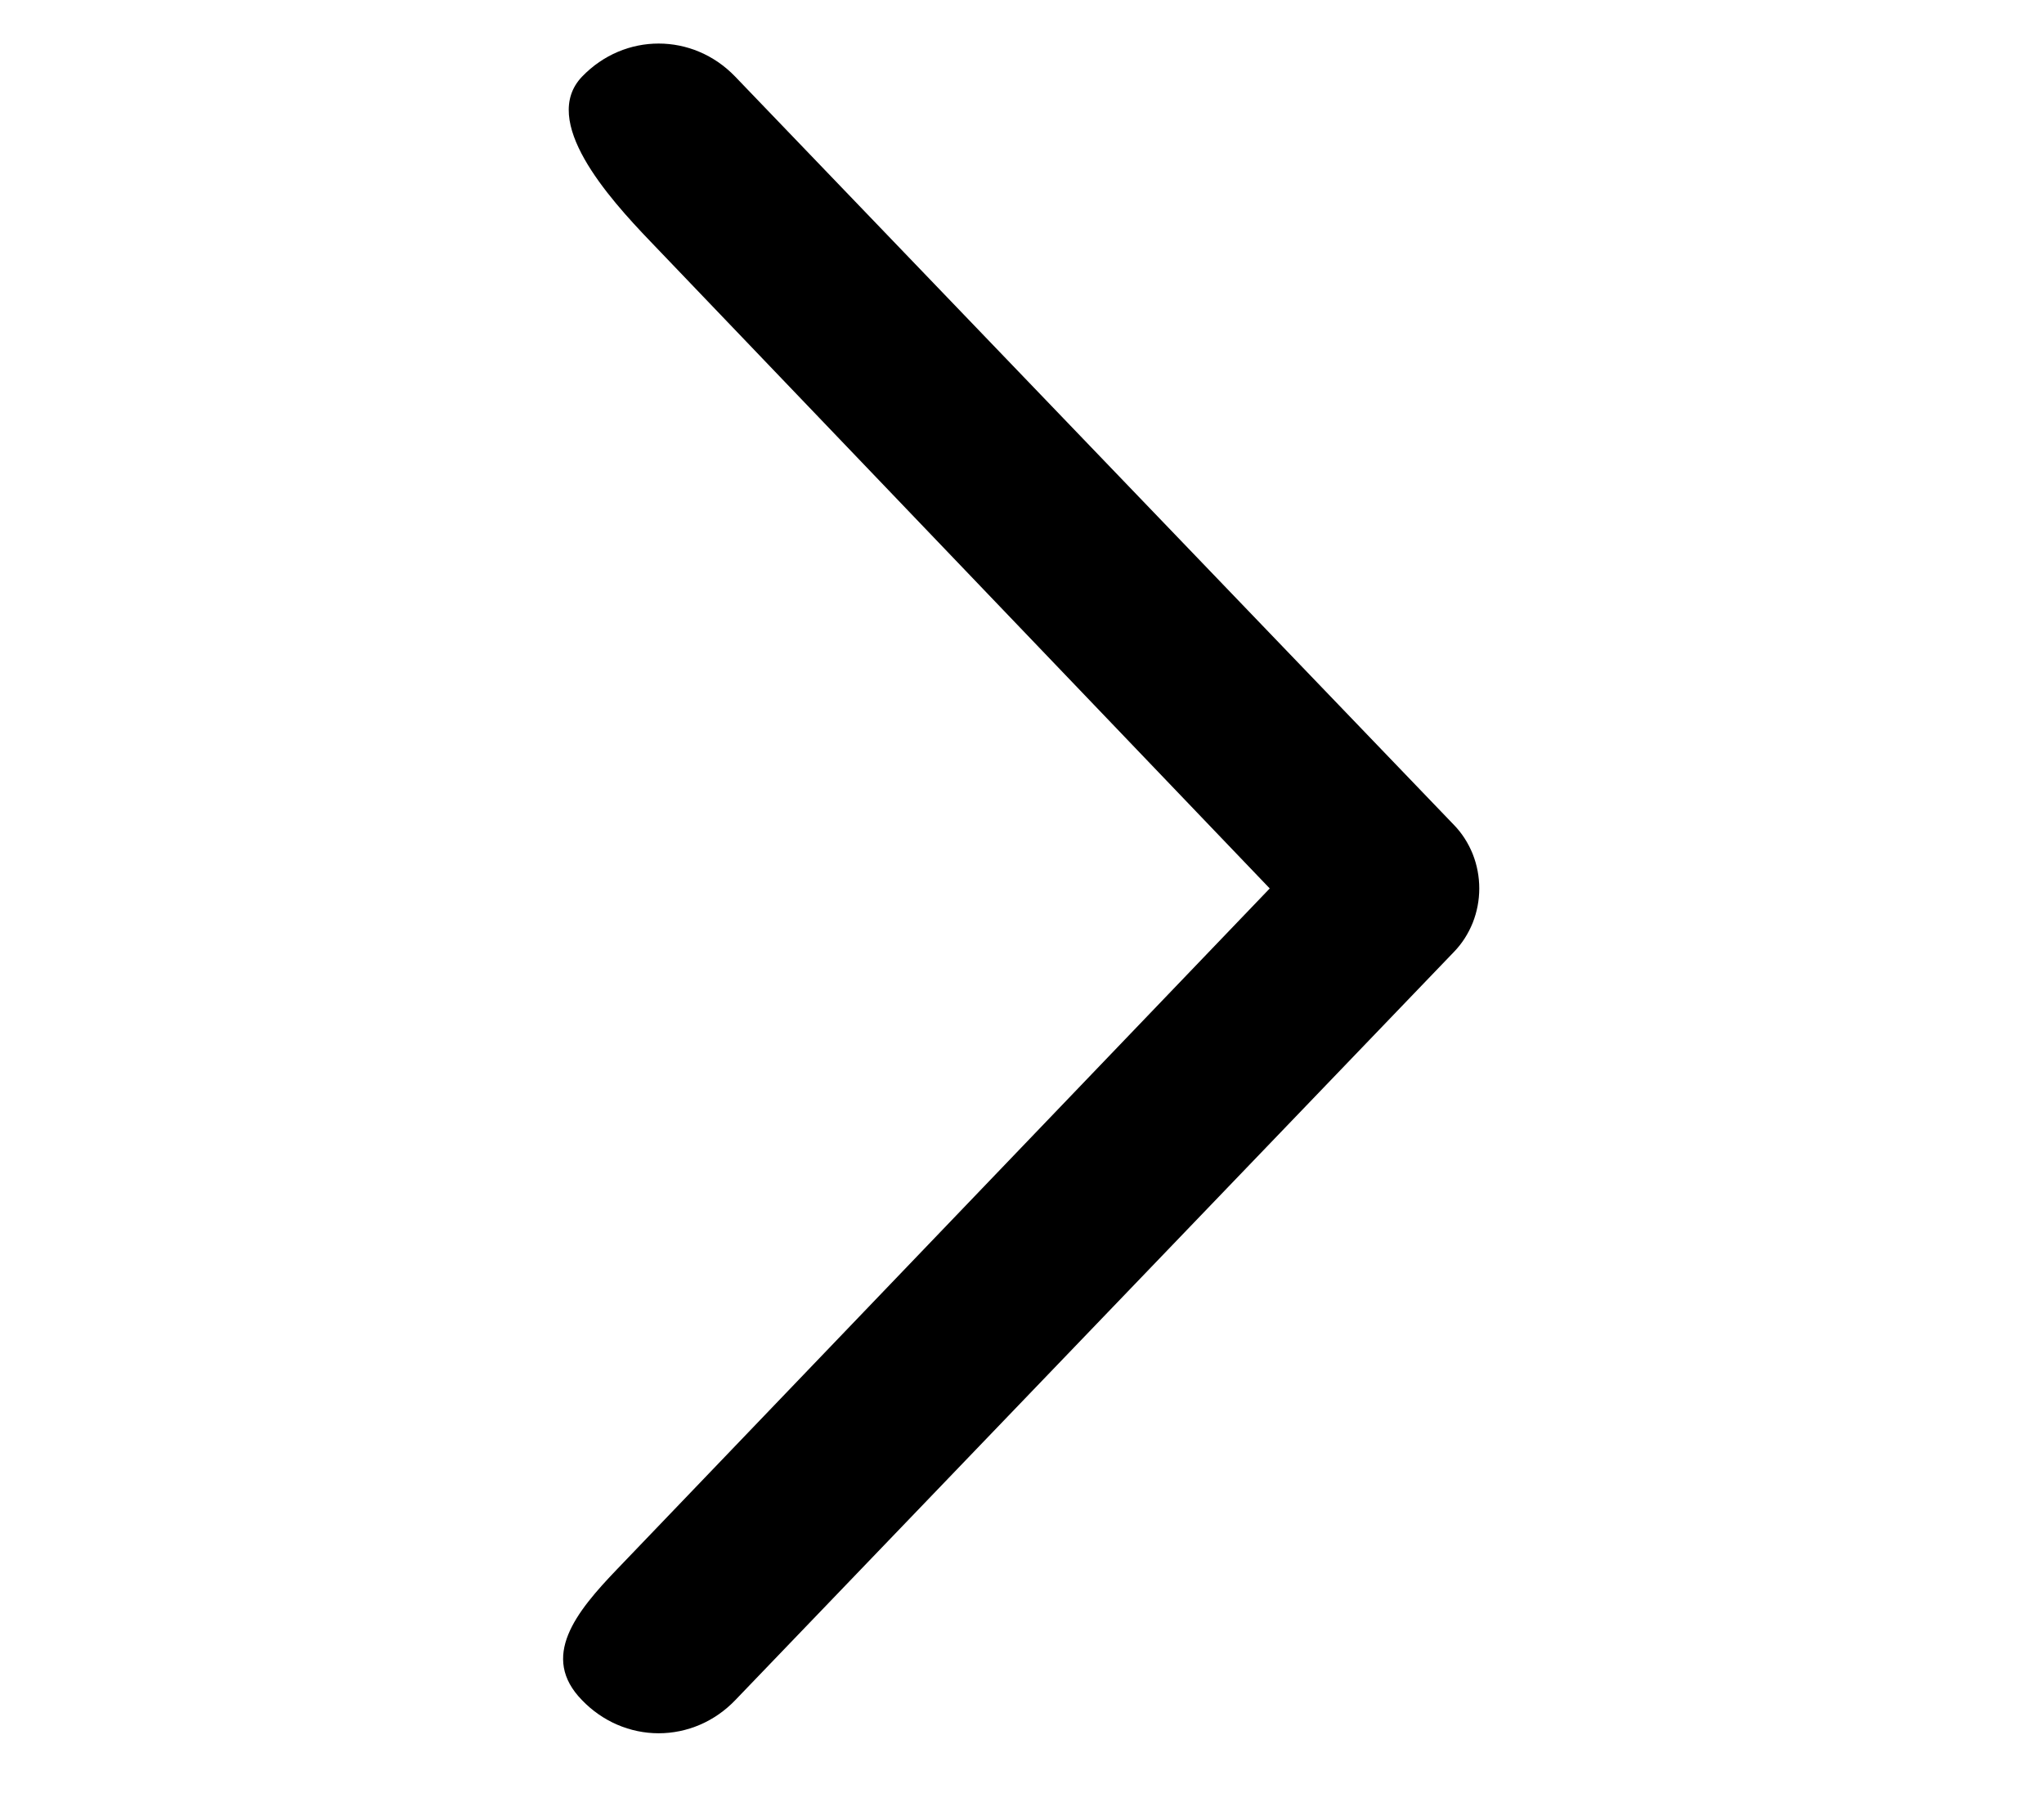
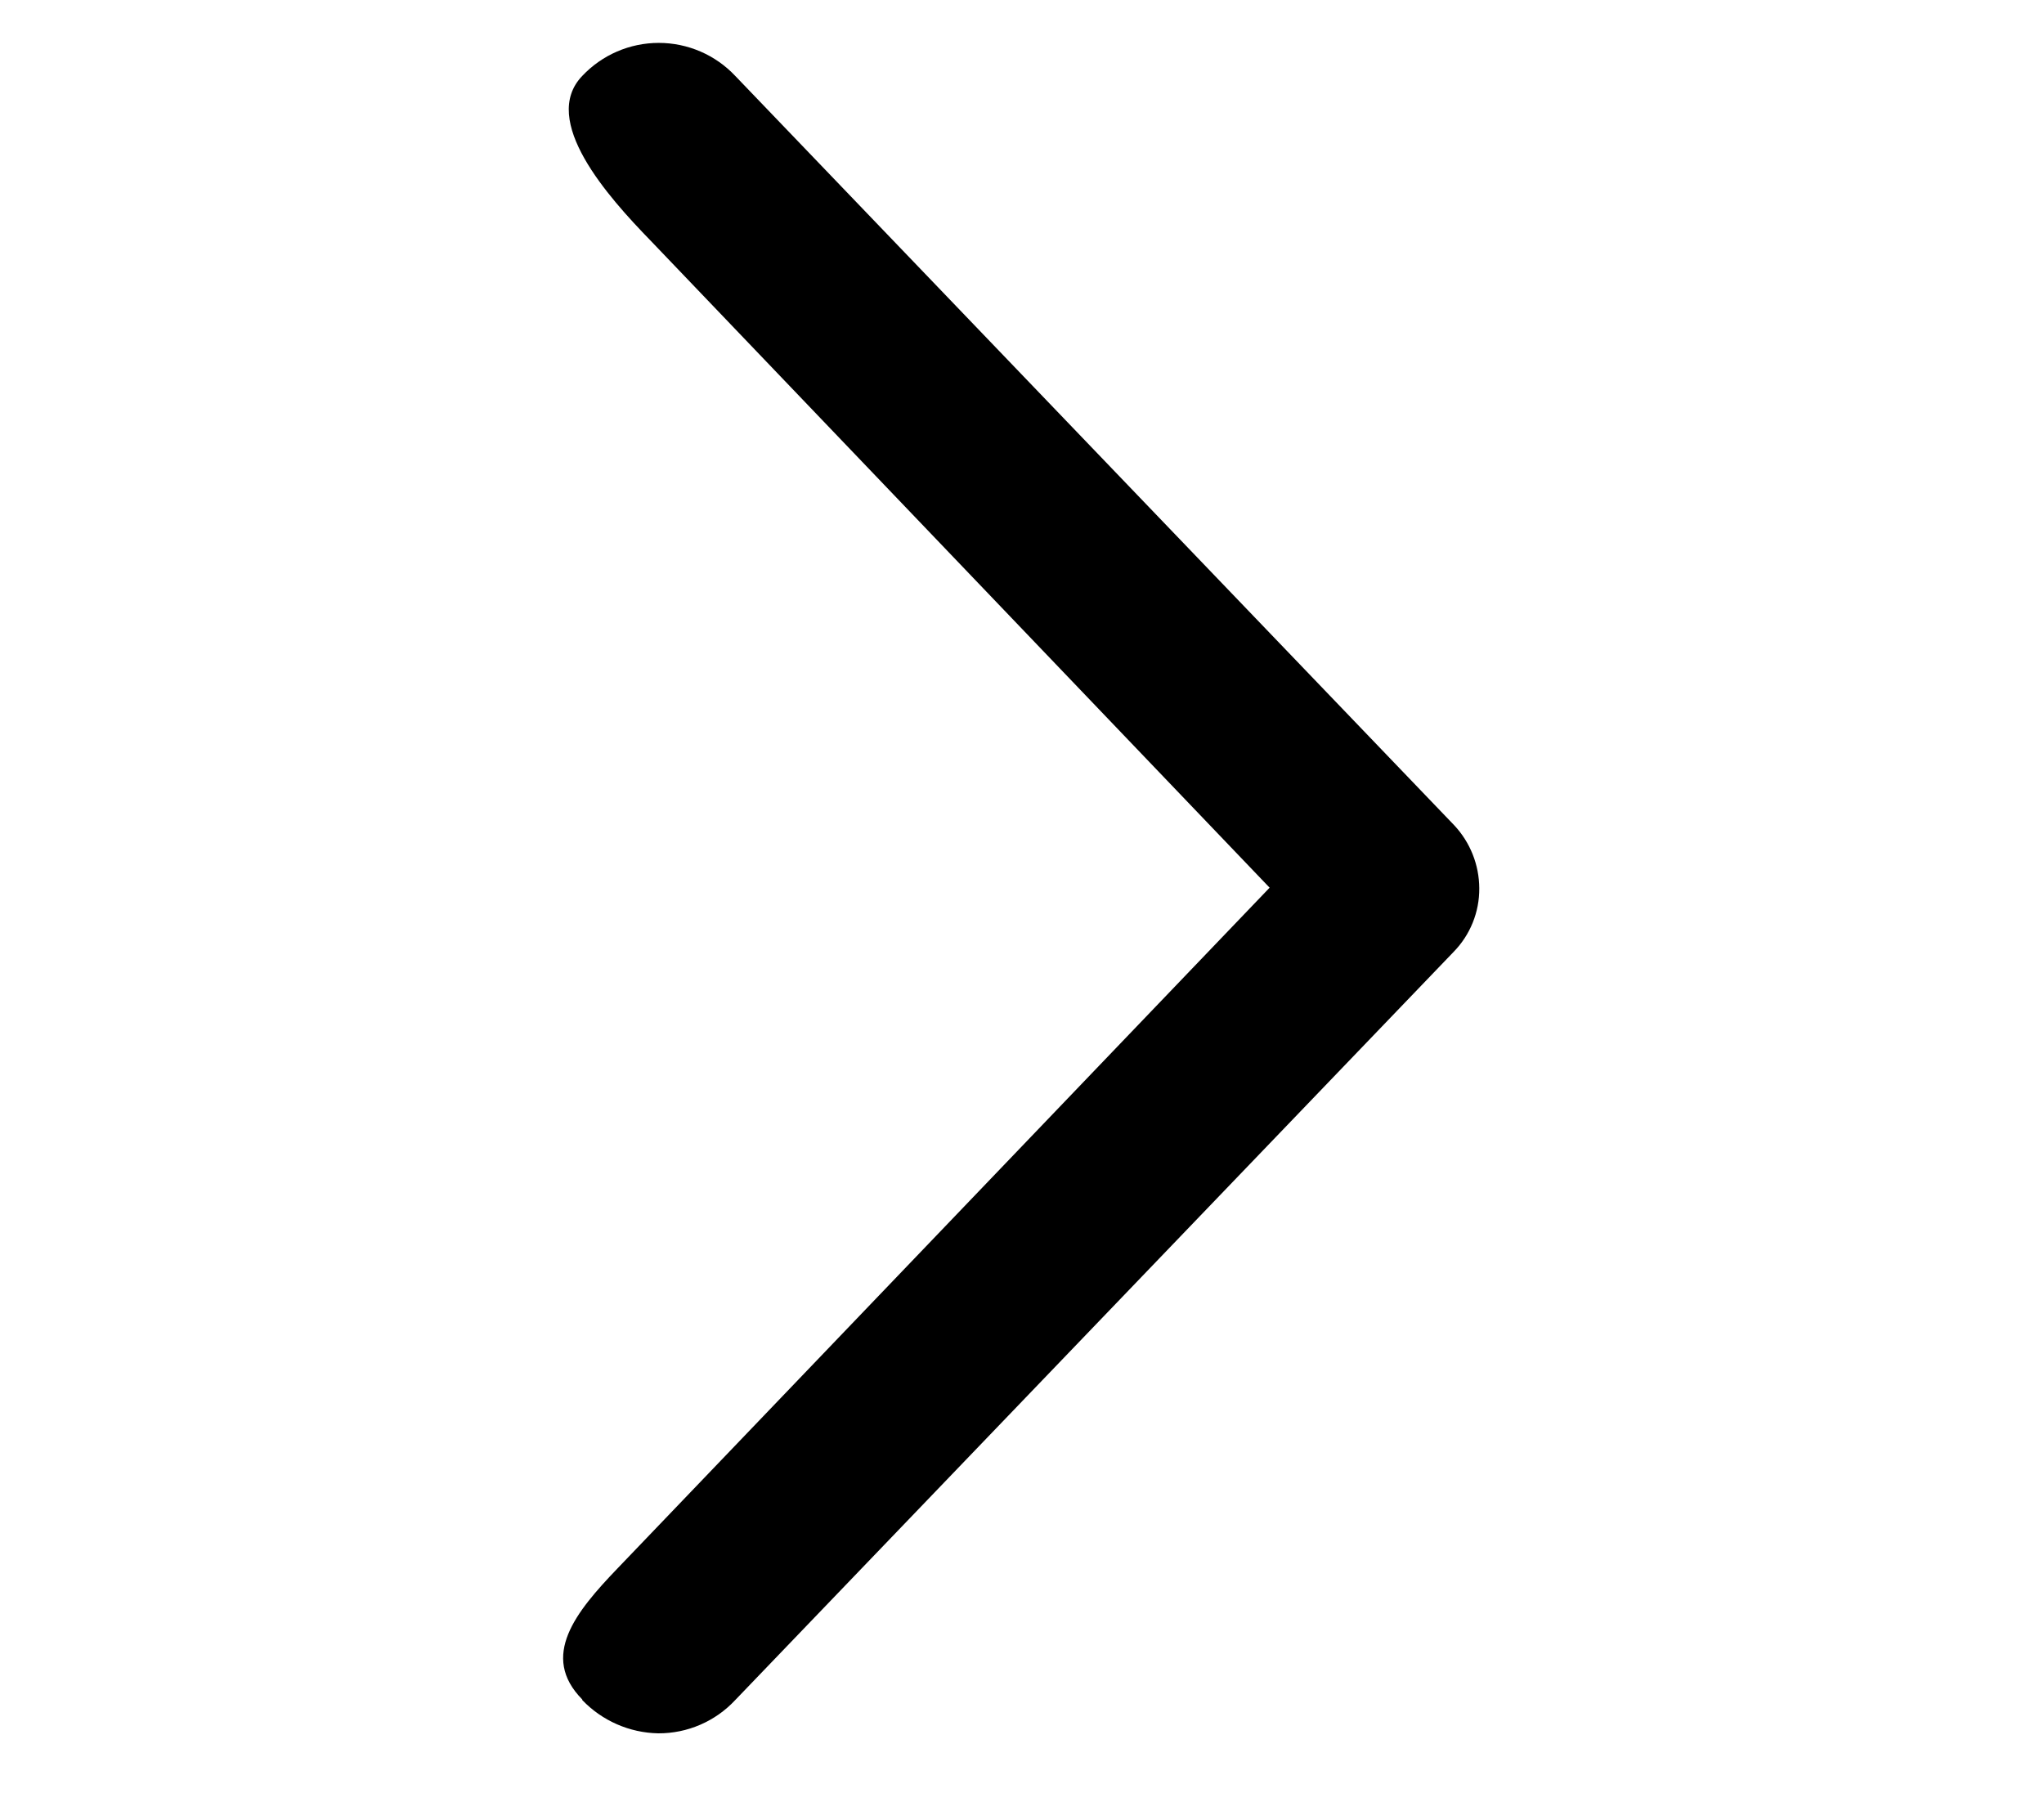
- <svg xmlns="http://www.w3.org/2000/svg" width="35" height="31" viewBox="0 0 35 31" fill="none">
-   <path d="M9.967 29.113C10.139 29.292 10.344 29.435 10.569 29.532C10.794 29.629 11.035 29.679 11.278 29.679C11.522 29.679 11.763 29.629 11.988 29.532C12.213 29.435 12.417 29.292 12.589 29.113L24.897 16.299C25.035 16.157 25.143 15.987 25.218 15.801C25.292 15.614 25.33 15.414 25.33 15.213C25.33 15.011 25.292 14.811 25.218 14.624C25.143 14.438 25.035 14.268 24.897 14.126L12.589 1.312C11.863 0.557 10.693 0.557 9.967 1.312C9.242 2.068 10.411 3.378 11.136 4.133L21.742 15.213L10.569 26.867C9.858 27.607 9.242 28.373 9.967 29.113Z" fill="black" />
+ <svg xmlns="http://www.w3.org/2000/svg" width="35" height="31" fill="none">
+   <path d="M9.97 29.11a1.85 1.85 0 001.3.57 1.79 1.79 0 001.32-.57l12.3-12.81a1.54 1.54 0 00.44-1.09 1.59 1.59 0 00-.43-1.08L12.59 1.3a1.8 1.8 0 00-2.62 0c-.73.76.44 2.07 1.17 2.82l10.6 11.08-11.17 11.66c-.71.74-1.33 1.5-.6 2.24z" fill="#000" />
</svg>
